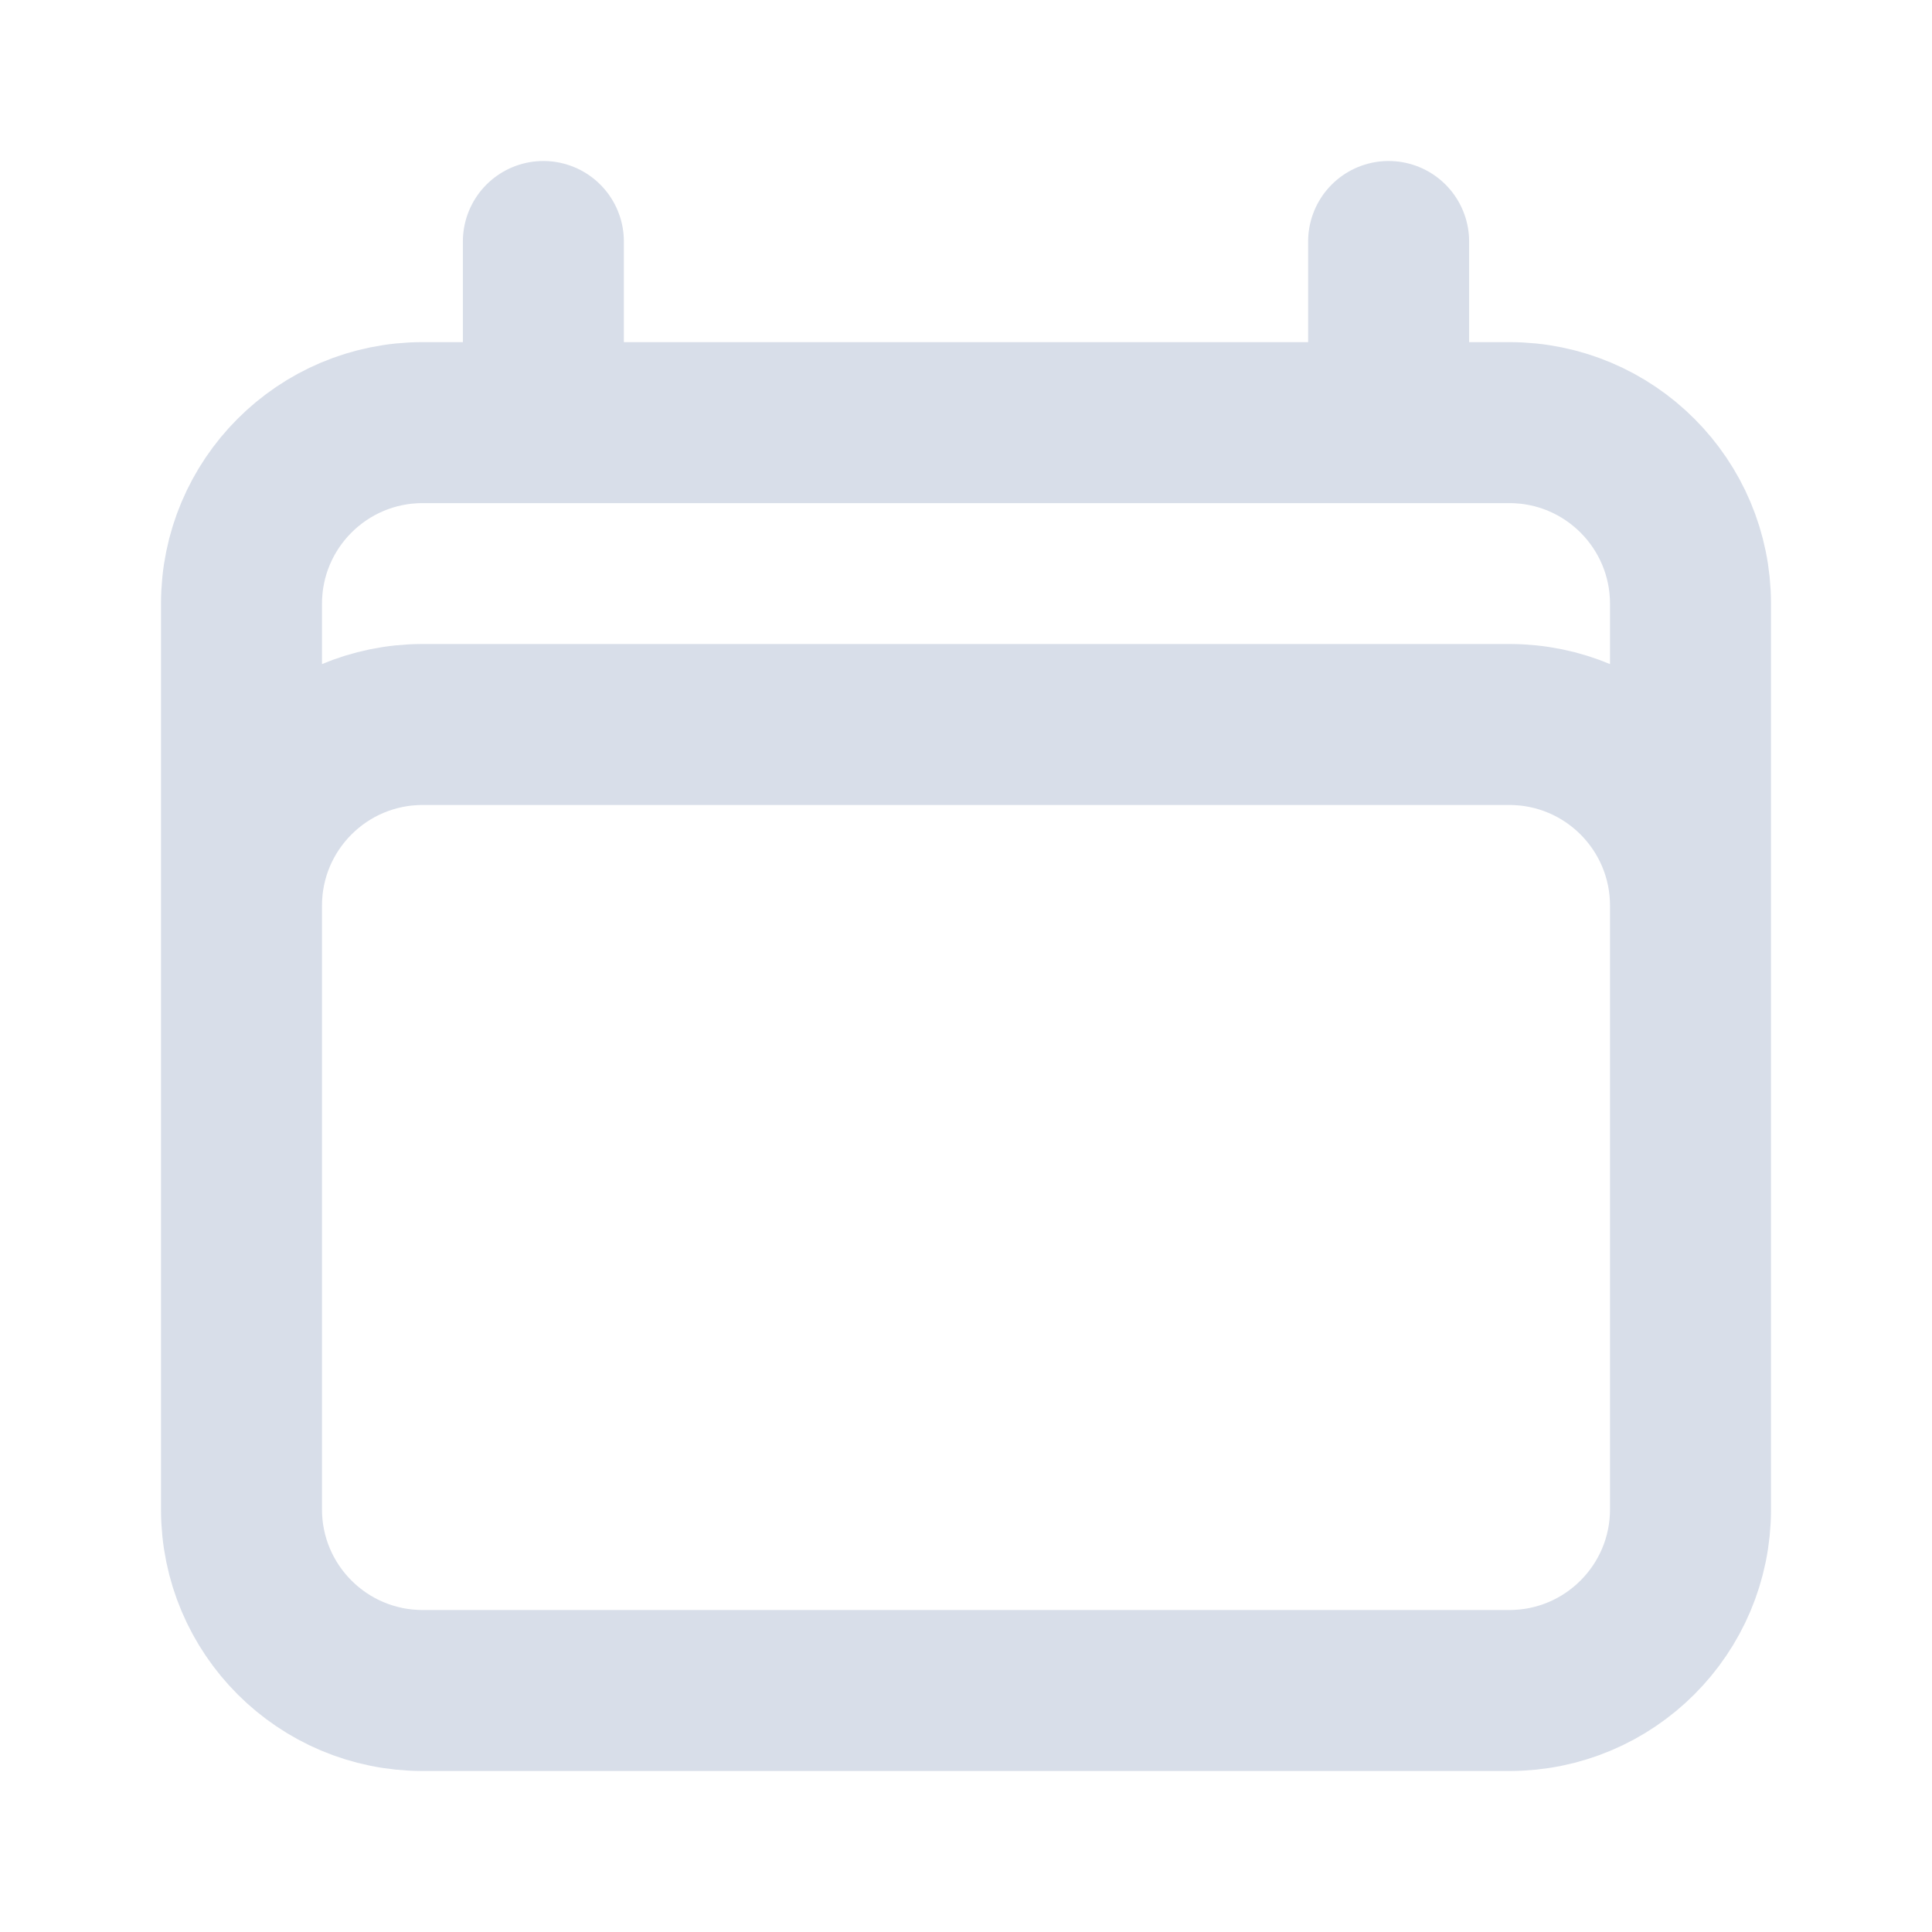
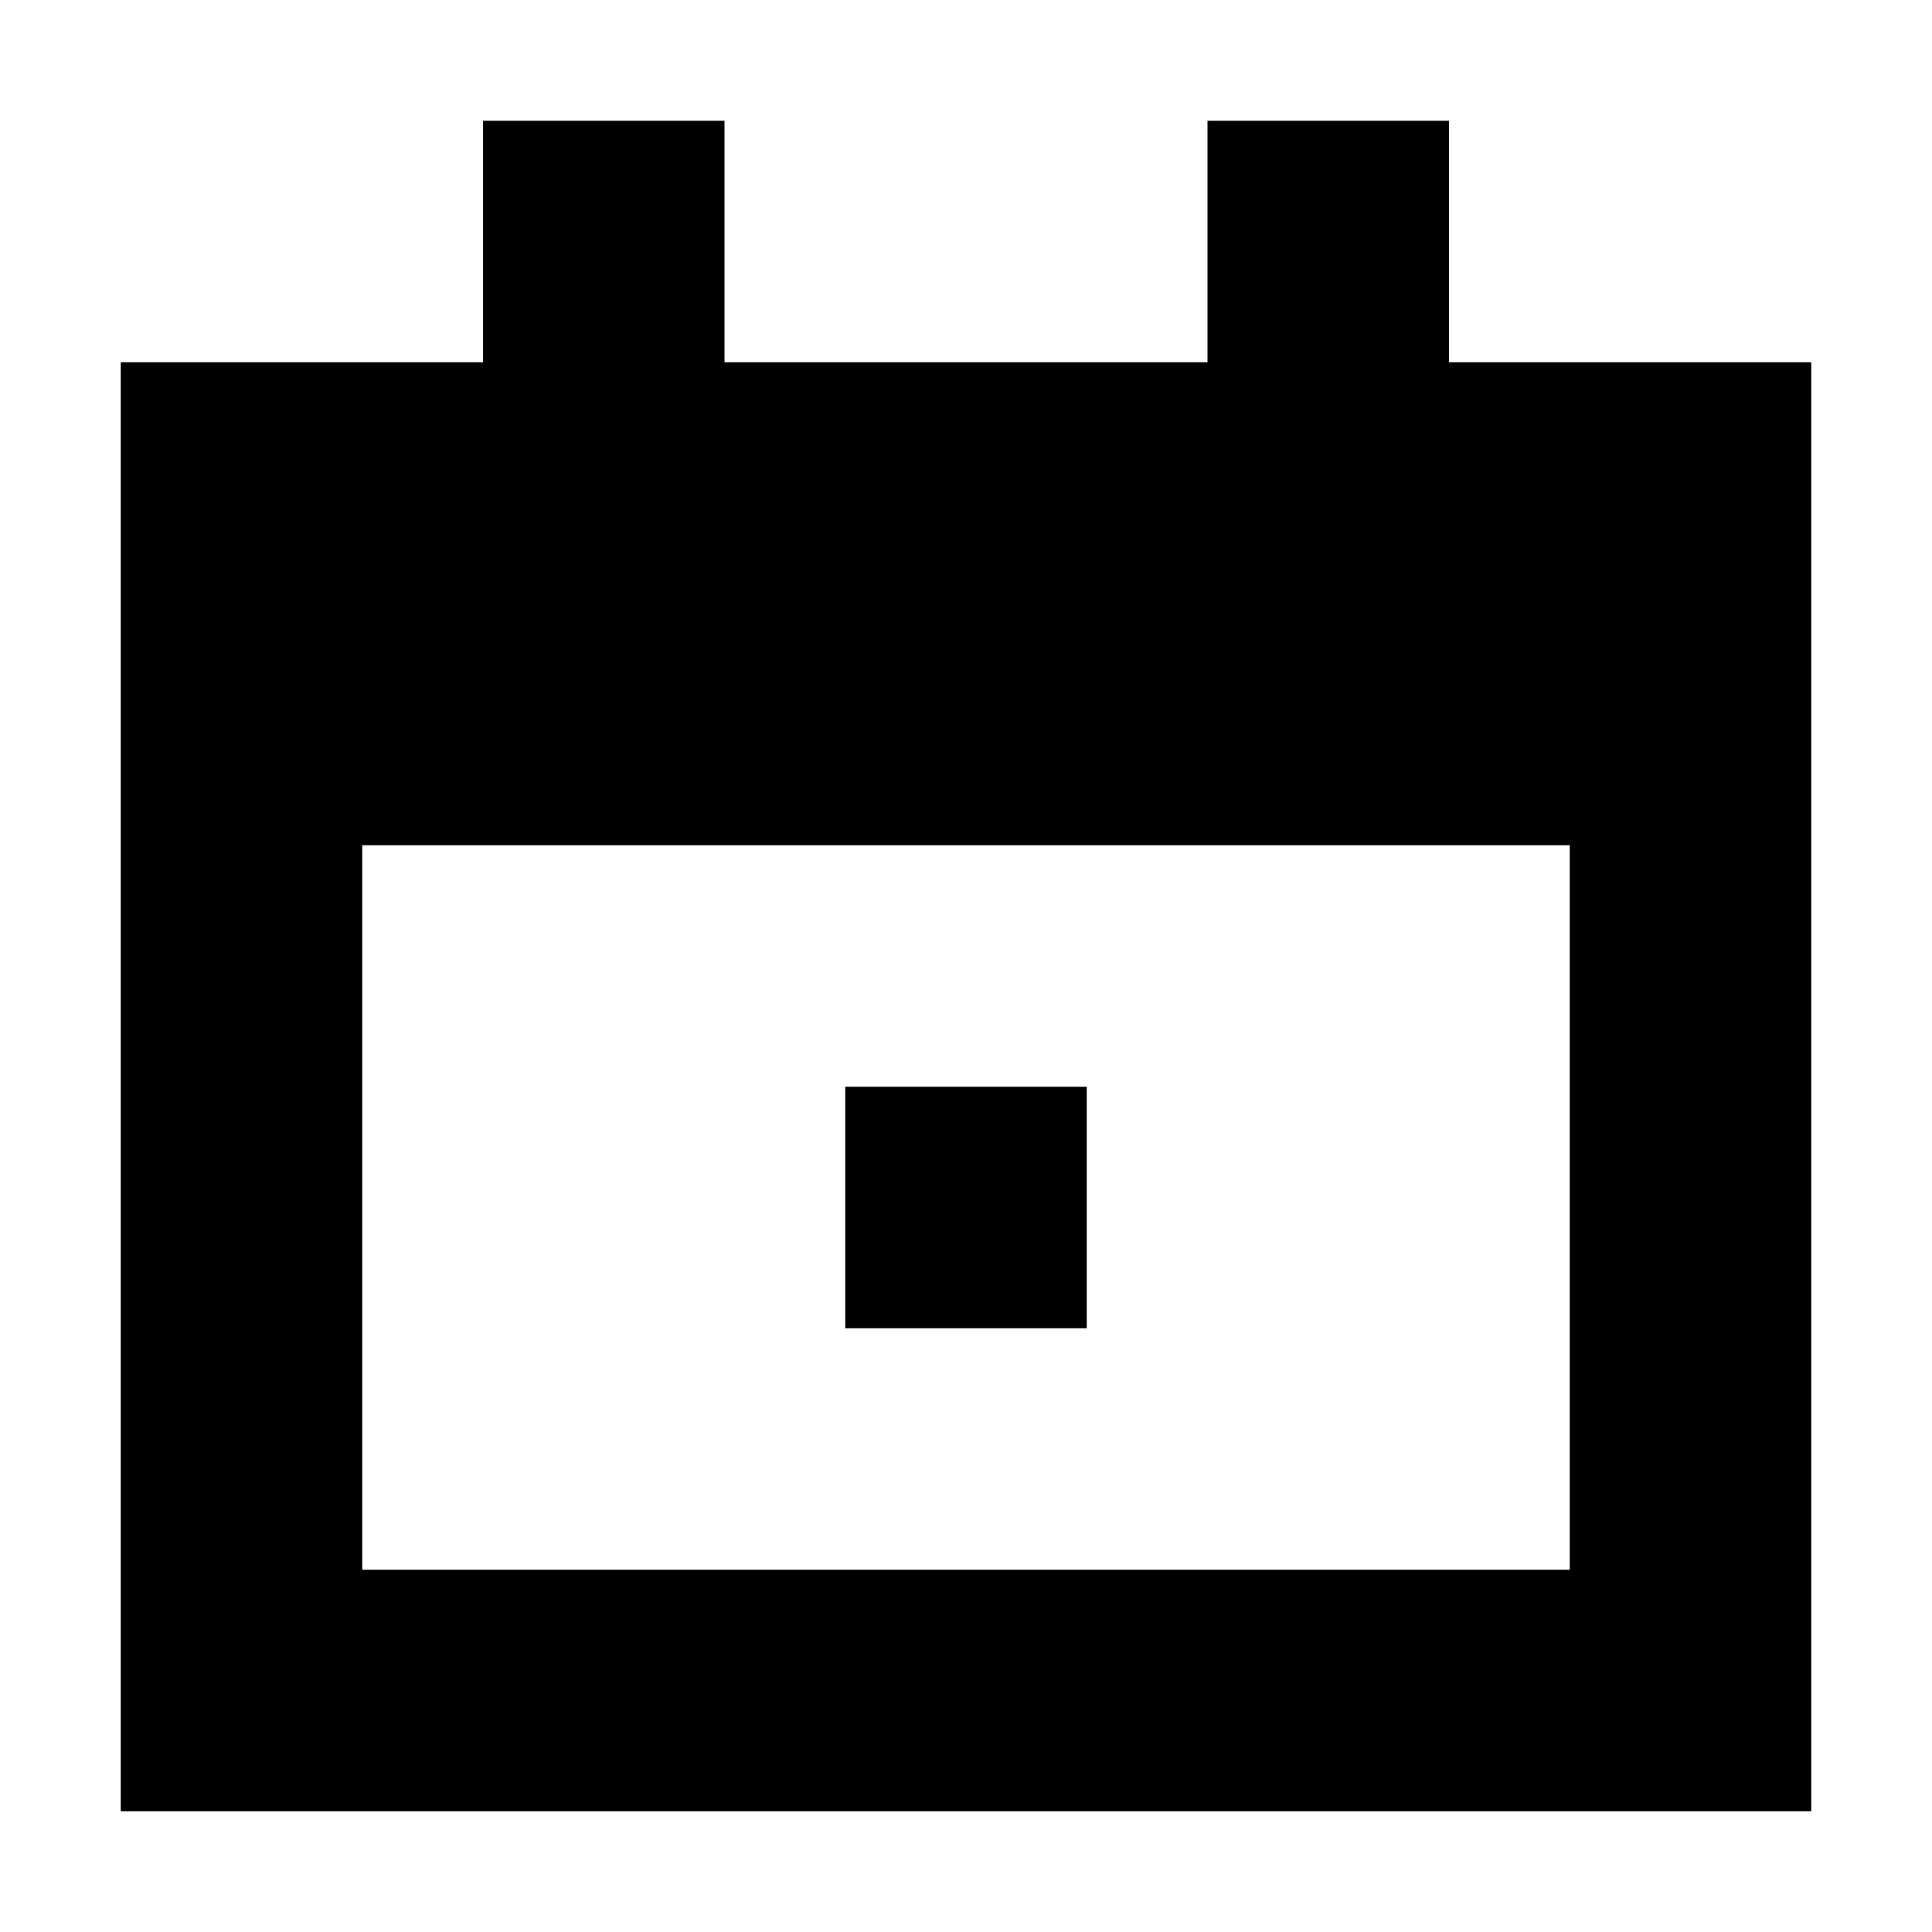
- <svg xmlns="http://www.w3.org/2000/svg" fill="none" viewBox="0 0 24 24" stroke-width="2" stroke="#d8dee9">
-   <path stroke-linecap="round" stroke-linejoin="round" d="M6.75 3v2.25M17.25 3v2.25M3 18.75V7.5a2.25 2.25 0 0 1 2.25-2.25h13.5A2.25 2.25 0 0 1 21 7.5v11.25m-18 0A2.25 2.25 0 0 0 5.25 21h13.5A2.25 2.25 0 0 0 21 18.75m-18 0v-7.5A2.25 2.25 0 0 1 5.25 9h13.5A2.25 2.25 0 0 1 21 11.25v7.5" />
+ <svg xmlns="http://www.w3.org/2000/svg" width="16" height="16" viewBox="0 0 16 16">
+   <path fill="currentColor" fill-rule="evenodd" d="M4 1H6V3H10V1H12V3H15V15H1V3H4Z M3 7H13V13H3Z M7 9H9V11H7Z" />
</svg>
